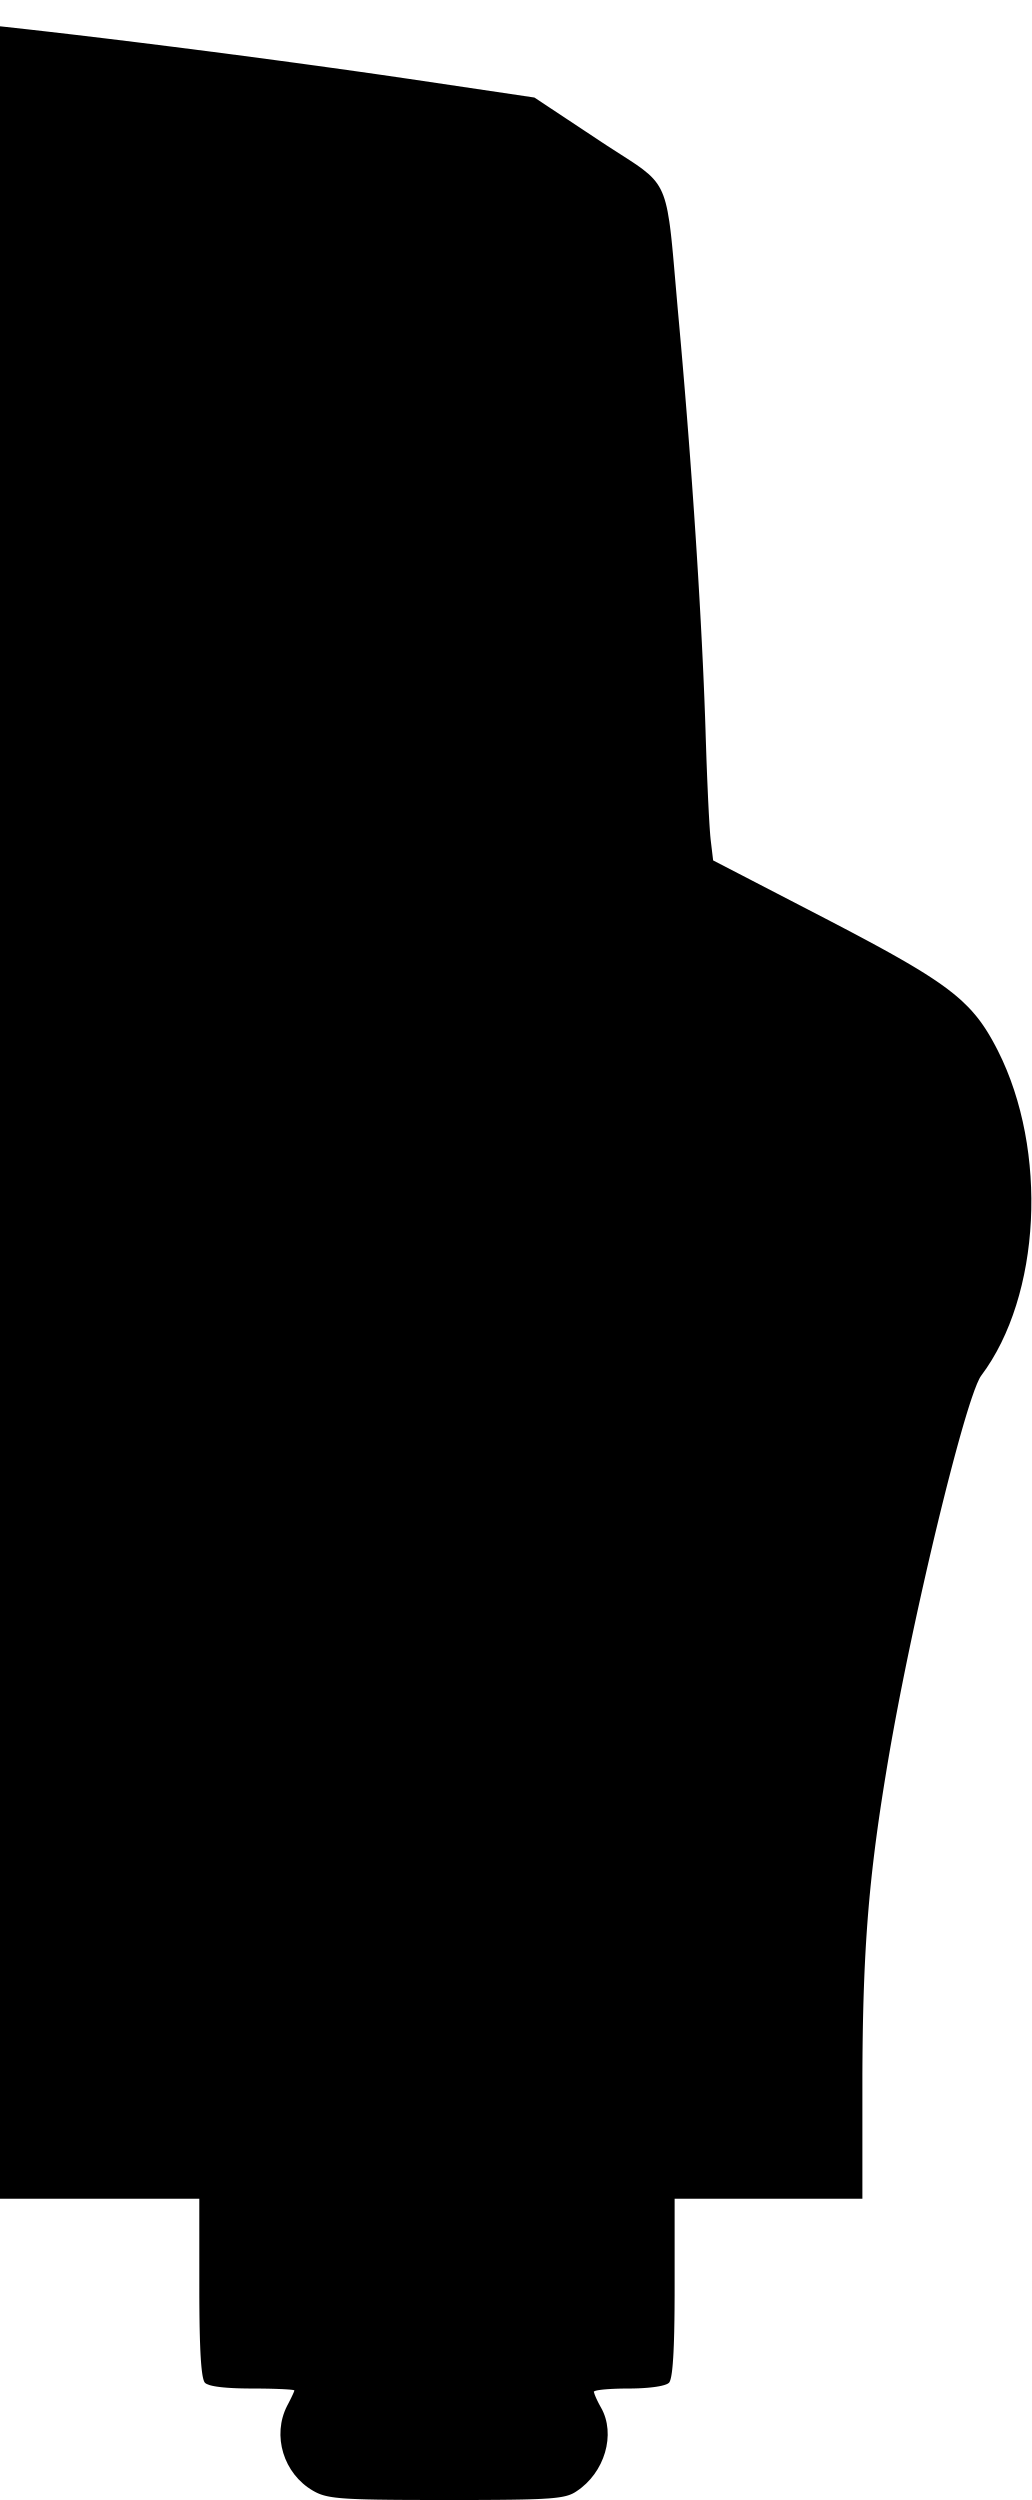
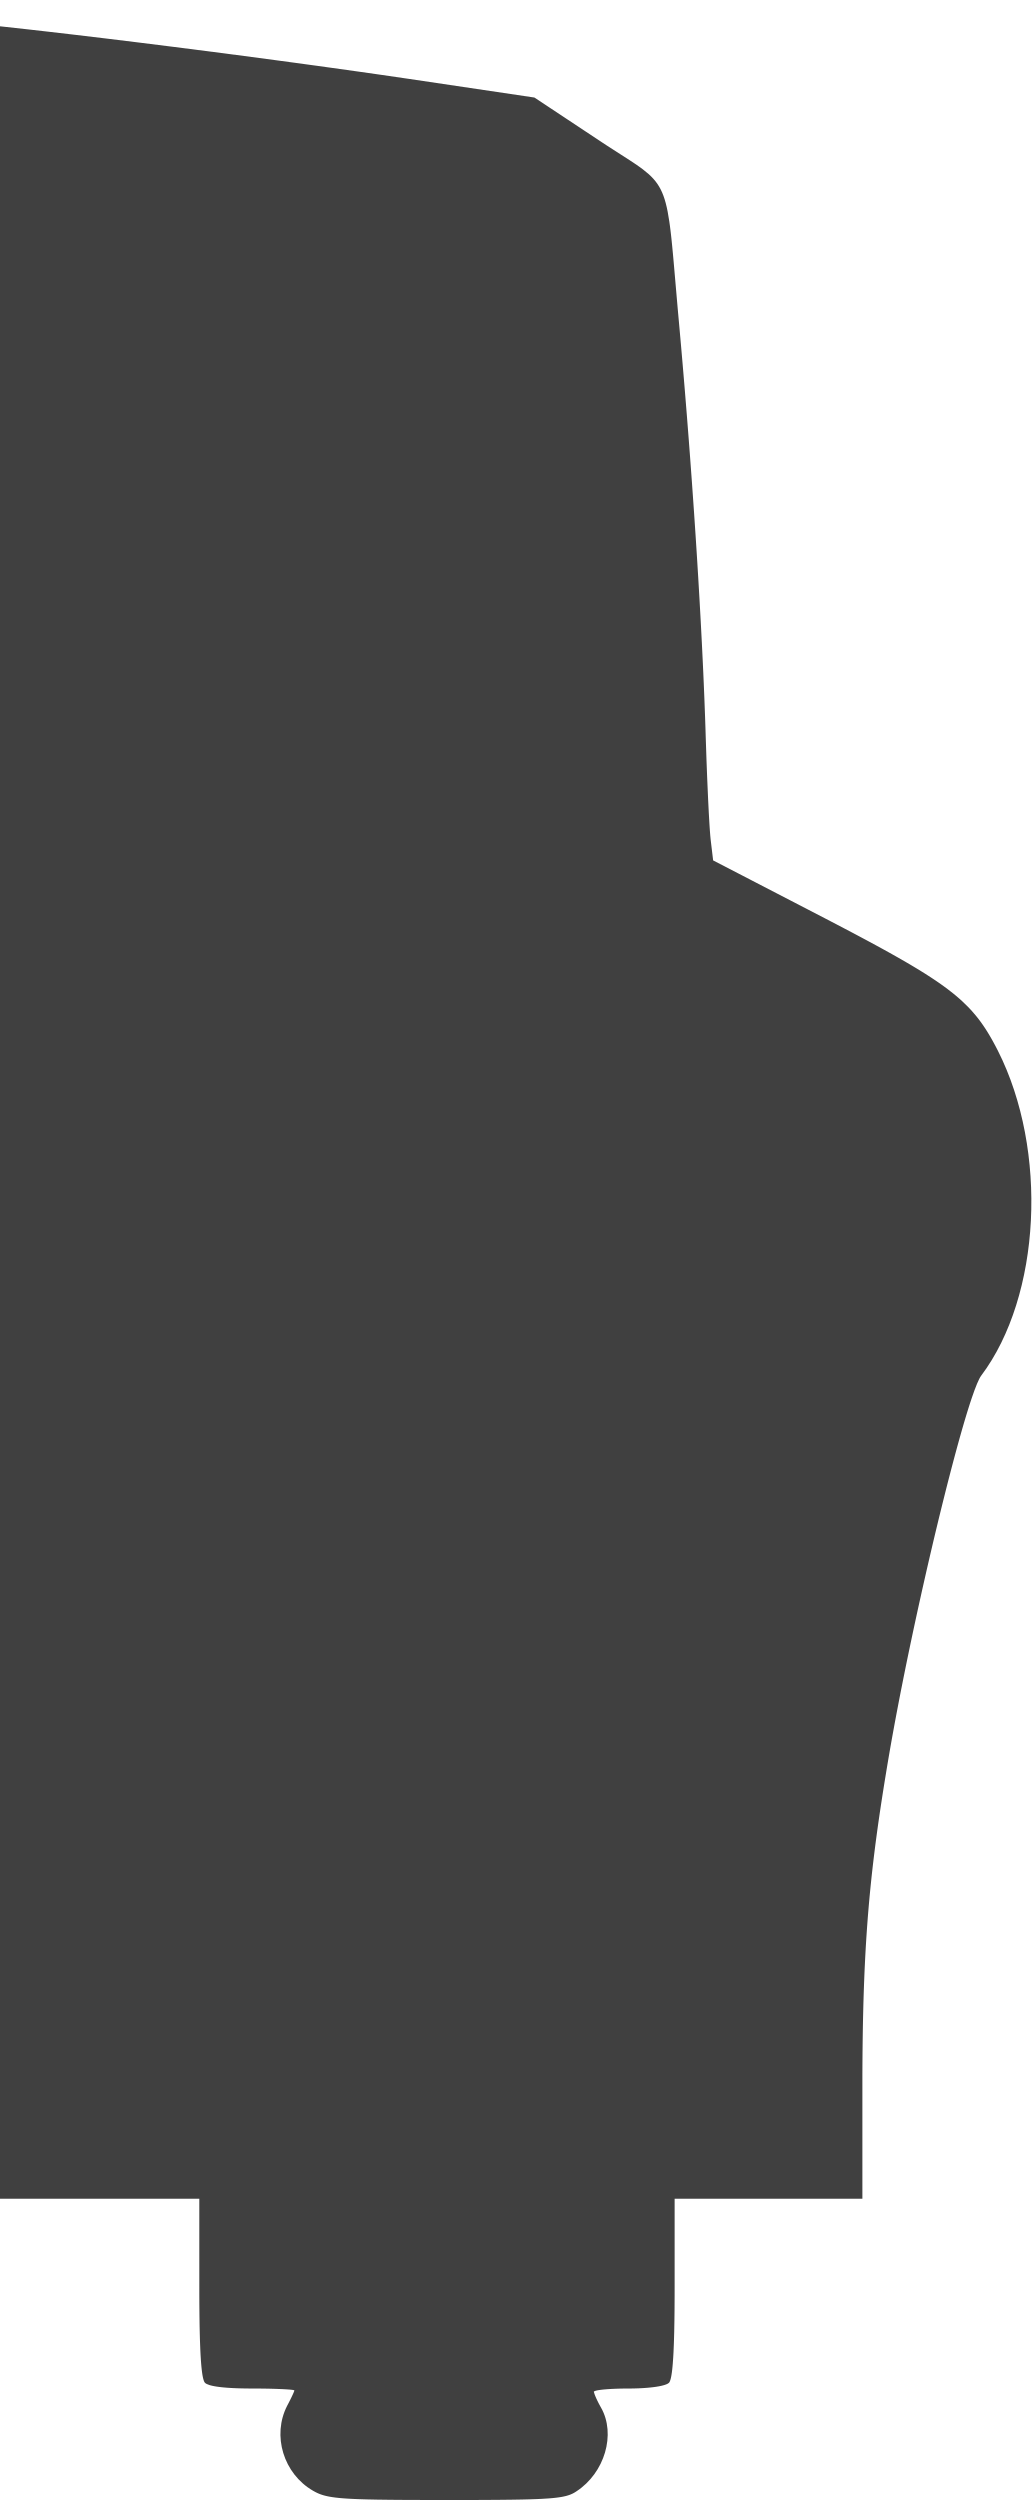
<svg xmlns="http://www.w3.org/2000/svg" width="217px" height="526px" viewBox="0 0 217 526" version="1.1">
-   <g id="Page-1" stroke="none" stroke-width="1" fill="none" fill-rule="evenodd">
+   <g id="Page-1" stroke="none" stroke-width="1" fill="none" fill-rule="evenodd" fill-opacity="0.75">
    <path d="M-3,5.218 L0.426,5.58 L3.325,5.896 L6.326,6.231 L10.473,6.703 L15.864,7.331 L22.586,8.135 L29.524,8.986 L36.611,9.874 L44.981,10.947 L49.776,11.573 L58.119,12.681 L63.991,13.476 L69.748,14.269 L75.352,15.055 L79.7,15.674 L85.951,16.584 L112.439,20.521 L126.612,29.917 L127.524,30.516 L128.813,31.352 L130.762,32.603 L132.479,33.709 L133.405,34.321 L133.981,34.712 L134.525,35.093 C134.613,35.156 134.7,35.219 134.785,35.281 L134.785,35.281 L135.284,35.652 C138.674,38.234 139.944,40.555 140.827,46.631 L140.827,46.631 L140.951,47.525 L141.071,48.472 L141.188,49.476 L141.303,50.539 L141.417,51.663 L141.589,53.471 L141.765,55.431 L142.594,64.978 L142.942,68.833 L143.293,72.783 L143.635,76.733 L144.077,81.994 L144.502,87.237 L144.91,92.451 L145.204,96.337 L145.581,101.476 L146.026,107.817 L146.36,112.81 L146.598,116.502 L146.897,121.344 L147.175,126.084 L147.432,130.712 L147.668,135.217 L147.881,139.589 L147.979,141.721 L148.071,143.816 L148.198,146.884 L148.347,150.832 L148.443,153.679 L148.486,155.116 L148.644,159.853 L148.783,163.492 L148.984,168.095 L149.131,171.027 L149.274,173.504 L149.359,174.78 L149.44,175.82 L149.515,176.602 L150.043,181.029 L173.745,193.307 L177.53,195.284 L180.334,196.764 L182.948,198.162 L184.186,198.832 L185.962,199.802 L187.642,200.735 L188.71,201.337 L189.739,201.924 L190.729,202.497 L191.681,203.056 L192.597,203.604 C192.747,203.694 192.895,203.784 193.042,203.873 L193.042,203.873 L193.905,204.403 L194.734,204.923 C194.87,205.009 195.004,205.094 195.137,205.179 L195.137,205.179 L195.917,205.685 C196.045,205.769 196.171,205.852 196.296,205.935 L196.296,205.935 L197.031,206.429 C197.15,206.51 197.269,206.592 197.387,206.673 L197.387,206.673 L198.077,207.156 L198.74,207.634 L199.377,208.107 C199.792,208.421 200.19,208.732 200.573,209.041 L200.573,209.041 L201.136,209.504 C201.412,209.735 201.679,209.965 201.938,210.196 L201.938,210.196 L202.447,210.656 C202.863,211.04 203.258,211.424 203.635,211.811 L203.635,211.811 L204.08,212.276 L204.509,212.745 C204.79,213.059 205.061,213.375 205.324,213.696 L205.324,213.696 L205.712,214.18 L206.089,214.67 C206.151,214.752 206.212,214.835 206.273,214.918 L206.273,214.918 L206.635,215.42 L206.987,215.931 C207.045,216.017 207.103,216.103 207.161,216.19 L207.161,216.19 L207.502,216.715 L207.838,217.251 L208.169,217.799 L208.496,218.359 L208.82,218.933 L209.142,219.52 L209.464,220.123 L209.948,221.056 C220.549,242.018 219.049,272.662 206.448,289.432 C205.953,290.091 205.269,291.742 204.447,294.175 L204.447,294.175 L204.111,295.189 C204.054,295.365 203.996,295.544 203.938,295.726 L203.938,295.726 L203.581,296.86 C203.521,297.055 203.46,297.254 203.398,297.455 L203.398,297.455 L203.023,298.701 C202.959,298.915 202.895,299.132 202.83,299.351 L202.83,299.351 L202.437,300.703 L202.034,302.122 C201.966,302.364 201.897,302.608 201.828,302.855 L201.828,302.855 L201.41,304.369 L200.983,305.941 L200.547,307.57 L200.105,309.252 L199.428,311.868 L198.97,313.67 L198.275,316.452 L197.57,319.319 L196.86,322.263 L196.384,324.262 L195.67,327.31 L194.956,330.406 L194.009,334.592 L193.306,337.762 L192.842,339.884 L192.155,343.073 L191.481,346.26 L191.04,348.379 L190.606,350.489 L190.181,352.587 L189.56,355.707 L189.159,357.764 L188.578,360.807 L188.205,362.803 L187.67,365.741 L187.33,367.658 L187.005,369.538 L186.695,371.377 L186.192,374.436 C186.134,374.791 186.077,375.145 186.021,375.496 L186.021,375.496 L185.69,377.588 L185.374,379.642 L185.072,381.662 L184.785,383.651 L184.513,385.614 L184.254,387.553 C184.212,387.875 184.17,388.196 184.129,388.516 L184.129,388.516 L183.891,390.427 L183.665,392.325 L183.452,394.211 L183.452,394.211 L183.351,395.152 L183.157,397.029 L182.975,398.905 L182.805,400.782 L182.646,402.666 C182.621,402.98 182.596,403.295 182.571,403.61 L182.571,403.61 L182.43,405.508 C182.384,406.143 182.341,406.78 182.299,407.421 L182.299,407.421 L182.178,409.351 L182.068,411.303 C182.051,411.631 182.034,411.959 182.017,412.289 L182.017,412.289 L181.922,414.28 C181.907,414.614 181.892,414.95 181.878,415.287 L181.878,415.287 L181.797,417.325 L181.725,419.4 L181.661,421.513 L181.607,423.67 C181.598,424.034 181.59,424.399 181.583,424.766 L181.583,424.766 L181.54,426.995 L181.506,429.275 L181.479,431.611 L181.459,434.006 L181.446,436.464 L181.446,462.617 L141.942,462.617 L141.942,481.383 L141.94,482.961 L141.924,485.903 L141.899,488.14 L141.855,490.574 L141.805,492.397 L141.77,493.404 L141.704,494.94 L141.642,496.044 L141.556,497.269 L141.498,497.924 L141.437,498.52 L141.394,498.885 L141.35,499.224 L141.279,499.686 L141.23,499.962 L141.179,500.214 L141.127,500.442 L141.072,500.645 L141.016,500.825 L140.958,500.981 C140.949,501.005 140.939,501.028 140.929,501.051 L140.929,501.051 L140.868,501.172 C140.858,501.19 140.848,501.208 140.837,501.224 L140.837,501.224 L140.774,501.311 L140.742,501.346 C140.509,501.579 139.964,501.79 139.183,501.968 L139.183,501.968 L138.773,502.053 C138.701,502.067 138.628,502.081 138.553,502.094 L138.553,502.094 L138.088,502.171 L137.588,502.242 C137.502,502.253 137.414,502.264 137.325,502.275 L137.325,502.275 L136.778,502.335 L136.201,502.389 L135.597,502.435 L134.968,502.474 L134.316,502.504 L133.642,502.526 L132.95,502.54 L131.935,502.545 L131.035,502.554 L130.17,502.572 L129.346,502.6 L128.571,502.637 L127.851,502.682 L127.194,502.734 L126.794,502.774 L126.428,502.816 L125.944,502.884 L125.67,502.933 L125.436,502.985 L125.245,503.039 C125.047,503.103 124.941,503.171 124.941,503.243 C124.968,503.382 125.035,503.59 125.133,503.848 L125.133,503.848 L125.267,504.18 L125.428,504.553 C125.457,504.618 125.488,504.685 125.519,504.753 L125.519,504.753 L125.718,505.173 L125.94,505.615 C125.979,505.69 126.019,505.766 126.059,505.842 L126.059,505.842 L126.309,506.304 L126.441,506.537 C129.641,512.127 127.241,520.312 121.24,524.205 L121.24,524.205 L121.022,524.345 L120.799,524.478 L120.487,524.643 L120.322,524.722 L120.064,524.833 L119.881,524.904 L119.591,525.005 L119.278,525.1 L119.056,525.159 L118.698,525.244 L118.31,525.323 L118.032,525.373 L117.586,525.442 L117.1,525.507 L116.573,525.566 L116.197,525.603 L115.8,525.638 L115.381,525.671 L113.985,525.758 L112.93,525.807 L111.457,525.859 L109.801,525.901 L107.552,525.94 L104.538,525.972 L99.428,526 L90.819,526 L85.359,525.984 L82.107,525.96 L79.281,525.922 L77.17,525.877 L75.611,525.829 L74.221,525.771 L73.221,525.717 L72.1,525.638 L71.688,525.603 L71.297,525.566 L70.57,525.486 L69.913,525.396 L69.461,525.323 L69.042,525.244 L68.651,525.159 L68.287,525.069 L67.946,524.972 L67.625,524.869 L67.322,524.76 L67.033,524.643 L66.664,524.478 L66.31,524.299 L65.851,524.045 C59.658,520.467 57.184,512.431 60.435,506.138 L60.435,506.138 L60.641,505.748 L61.03,504.989 L61.292,504.458 L61.587,503.833 L61.757,503.45 L61.874,503.159 L61.919,503.024 C61.93,502.988 61.935,502.961 61.935,502.944 C61.935,502.921 61.885,502.899 61.791,502.877 L61.791,502.877 L61.656,502.851 L61.48,502.825 L61.142,502.788 L60.87,502.763 L60.219,502.717 L59.44,502.674 L58.059,502.619 L56.743,502.583 L55.6,502.562 L54.393,502.549 L52.342,502.541 L51.204,502.526 L50.48,502.509 L49.784,502.487 L49.117,502.458 L48.48,502.424 L47.874,502.384 L47.299,502.338 L46.756,502.287 L46.247,502.23 L45.771,502.167 C45.694,502.156 45.619,502.145 45.546,502.134 L45.546,502.134 L45.122,502.063 L44.734,501.986 L44.382,501.903 L44.068,501.815 C43.624,501.678 43.309,501.522 43.133,501.346 C43.122,501.336 43.112,501.324 43.101,501.311 L43.101,501.311 L43.038,501.224 C43.017,501.191 42.997,501.155 42.976,501.114 L42.976,501.114 L42.917,500.981 L42.859,500.825 L42.803,500.645 L42.748,500.442 L42.696,500.214 L42.645,499.962 L42.596,499.686 L42.549,499.384 L42.503,499.058 L42.438,498.52 L42.377,497.924 L42.32,497.269 L42.266,496.554 L42.201,495.506 L42.144,494.347 L42.07,492.397 L42.03,490.953 L41.996,489.391 L41.965,487.268 L41.944,484.954 L41.935,482.961 L41.933,462.617 L-3,462.616 L-3,5.218 Z" id="Combined-Shape" fill="#000000" fill-rule="nonzero" />
    <path d="M-386.759,0.124 C-384.493,0.208 -382.214,0.301 -379.919,0.404 L-377.619,0.51 L-373.917,0.695 C-370.945,0.849 -367.945,1.02 -364.915,1.208 L-362.636,1.353 L-358.812,1.607 L-354.954,1.88 C-346.605,2.486 -338.005,3.217 -329.086,4.079 L-326.849,4.297 L-322.66,4.716 L-318.422,5.155 L-317.354,5.267 L-317.354,5.267 L-316.284,5.381 L-311.971,5.848 L-309.795,6.089 L-309.795,6.089 L-307.605,6.334 L-303.186,6.84 L-298.712,7.364 C-294.21,7.899 -289.622,8.463 -284.943,9.056 L-282.595,9.356 L-277.853,9.969 C-276.793,10.108 -275.727,10.248 -274.657,10.389 L-273.048,10.603 L-268.178,11.256 L-263.24,11.93 L-261.995,12.102 L-261.995,12.102 L-260.746,12.275 L-255.706,12.98 L-254.435,13.159 L-254.435,13.159 L-253.159,13.34 L-248.013,14.075 L-242.793,14.831 L-227.092,17.127 L-214.291,15.231 L-212.275,14.939 L-210.108,14.632 L-206.19,14.087 L-200.145,13.269 L-192.593,12.272 L-185.574,11.365 L-178.313,10.443 L-169.892,9.392 L-160.501,8.242 L-153.436,7.394 L-146.726,6.604 L-140.507,5.888 L-137.226,5.52 L-133.45,5.106 L-130.083,4.75 C-129.037,4.641 -127.91,4.538 -126.71,4.439 L-125.98,4.38 L-124.159,4.244 L-123.689,4.211 L-123.689,4.211 L-123.213,4.178 L-121.249,4.052 C-120.803,4.024 -120.35,3.997 -119.89,3.971 L-119.197,3.931 L-117.059,3.817 L-114.84,3.71 L-112.546,3.608 L-110.179,3.513 L-107.746,3.425 L-105.249,3.343 L-102.694,3.267 L-100.085,3.197 L-97.427,3.133 L-94.723,3.076 L-91.979,3.025 L-89.198,2.981 L-86.386,2.942 L-82.117,2.896 L-79.244,2.873 L-74.906,2.85 L-70.545,2.841 L-67.634,2.842 L-63.27,2.856 L-60.371,2.872 L-56.046,2.909 L-53.185,2.941 L-50.348,2.979 L-47.539,3.023 L-44.763,3.072 L-42.023,3.128 L-39.325,3.19 L-36.672,3.258 L-34.069,3.332 L-31.521,3.412 L-29.032,3.497 L-26.606,3.589 L-26.01,3.612 L-26.01,3.612 L-25.419,3.637 L-23.096,3.737 L-20.849,3.843 L-20.299,3.871 L-20.299,3.871 L-19.754,3.898 L-17.626,4.013 L-15.584,4.134 L-15.087,4.165 L-15.087,4.165 L-14.596,4.197 L-12.691,4.326 L-10.882,4.462 C-9.944,4.535 -9.049,4.612 -8.2,4.69 L-7.572,4.75 L-4.154,5.096 L0.35,5.572 L-3,5.218 L-3,462.616 L-811,462.616 L-811,3.339 L-807.655,3.062 L-804.308,2.798 C-803.199,2.712 -802.095,2.629 -800.998,2.548 L-799.356,2.429 L-796.097,2.203 L-794.48,2.095 L-794.48,2.095 L-792.872,1.992 L-789.679,1.796 L-786.519,1.615 L-784.95,1.53 L-784.95,1.53 L-783.389,1.449 L-780.289,1.299 L-777.218,1.163 L-774.175,1.042 L-772.664,0.987 L-772.664,0.987 L-771.159,0.936 L-768.17,0.845 C-757.752,0.551 -747.8,0.526 -738.139,0.757 L-737.613,0.77 L-737.613,0.77 L-737.087,0.784 L-733.949,0.874 L-731.869,0.94 L-728.762,1.048 L-726.697,1.127 L-723.604,1.256 L-721.544,1.348 L-719.483,1.447 L-716.385,1.607 L-714.313,1.721 L-711.193,1.905 L-709.1,2.036 L-706.997,2.174 L-704.881,2.32 L-701.678,2.551 L-699.522,2.715 L-697.347,2.886 L-695.151,3.066 L-692.934,3.253 L-690.692,3.449 L-688.424,3.653 L-686.13,3.866 L-682.633,4.202 L-680.262,4.437 L-677.858,4.681 L-675.42,4.935 L-672.944,5.198 L-669.159,5.612 L-666.584,5.899 L-663.967,6.197 L-659.958,6.664 L-655.843,7.154 L-651.618,7.669 L-648.736,8.026 L-644.313,8.583 L-639.763,9.165 L-636.657,9.568 L-631.883,10.196 L-625.298,11.075 L-618.448,12.004 L-613.127,12.735 L-589.625,15.929 L-564.023,12.236 L-558.916,11.522 L-555.05,10.994 L-551.158,10.472 L-545.937,9.787 L-542.003,9.282 L-538.057,8.785 L-532.788,8.136 L-527.518,7.503 L-523.571,7.04 L-519.634,6.587 L-515.712,6.145 L-510.512,5.572 L-505.357,5.021 L-501.526,4.622 L-496.474,4.11 L-492.733,3.741 L-490.264,3.504 L-487.816,3.272 L-485.392,3.047 L-480.618,2.617 L-478.27,2.413 L-474.802,2.119 L-470.286,1.753 L-466.984,1.498 L-463.761,1.261 L-460.621,1.041 L-457.568,0.84 L-454.608,0.658 L-451.744,0.495 L-449.89,0.397 L-448.083,0.308 L-446.323,0.228 L-444.612,0.158 L-390.374,-2.84217094e-14 L-386.759,0.124 Z" id="Combined-Shape" fill="#000000" fill-rule="nonzero" />
  </g>
</svg>
